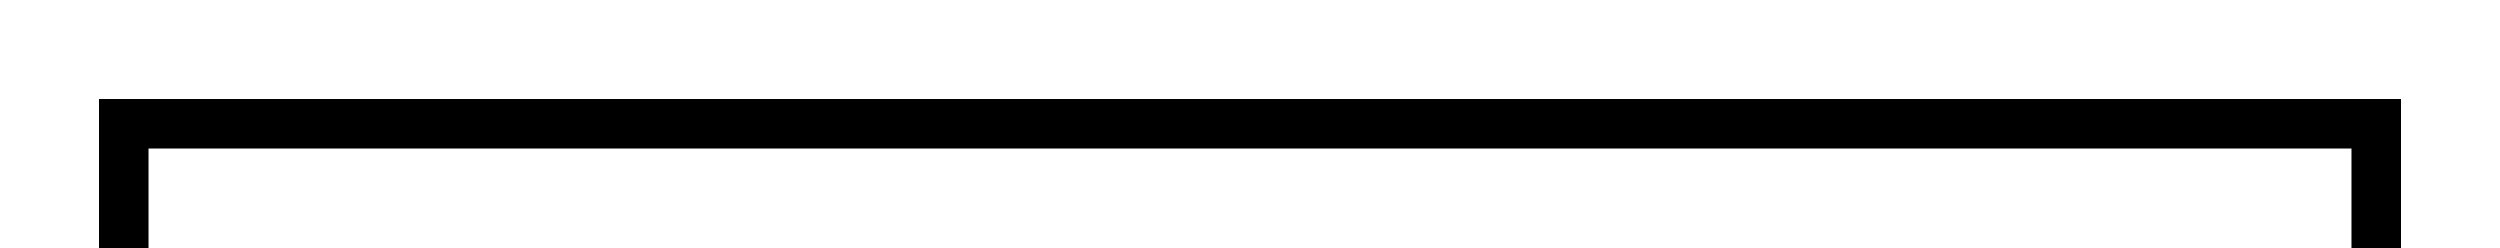
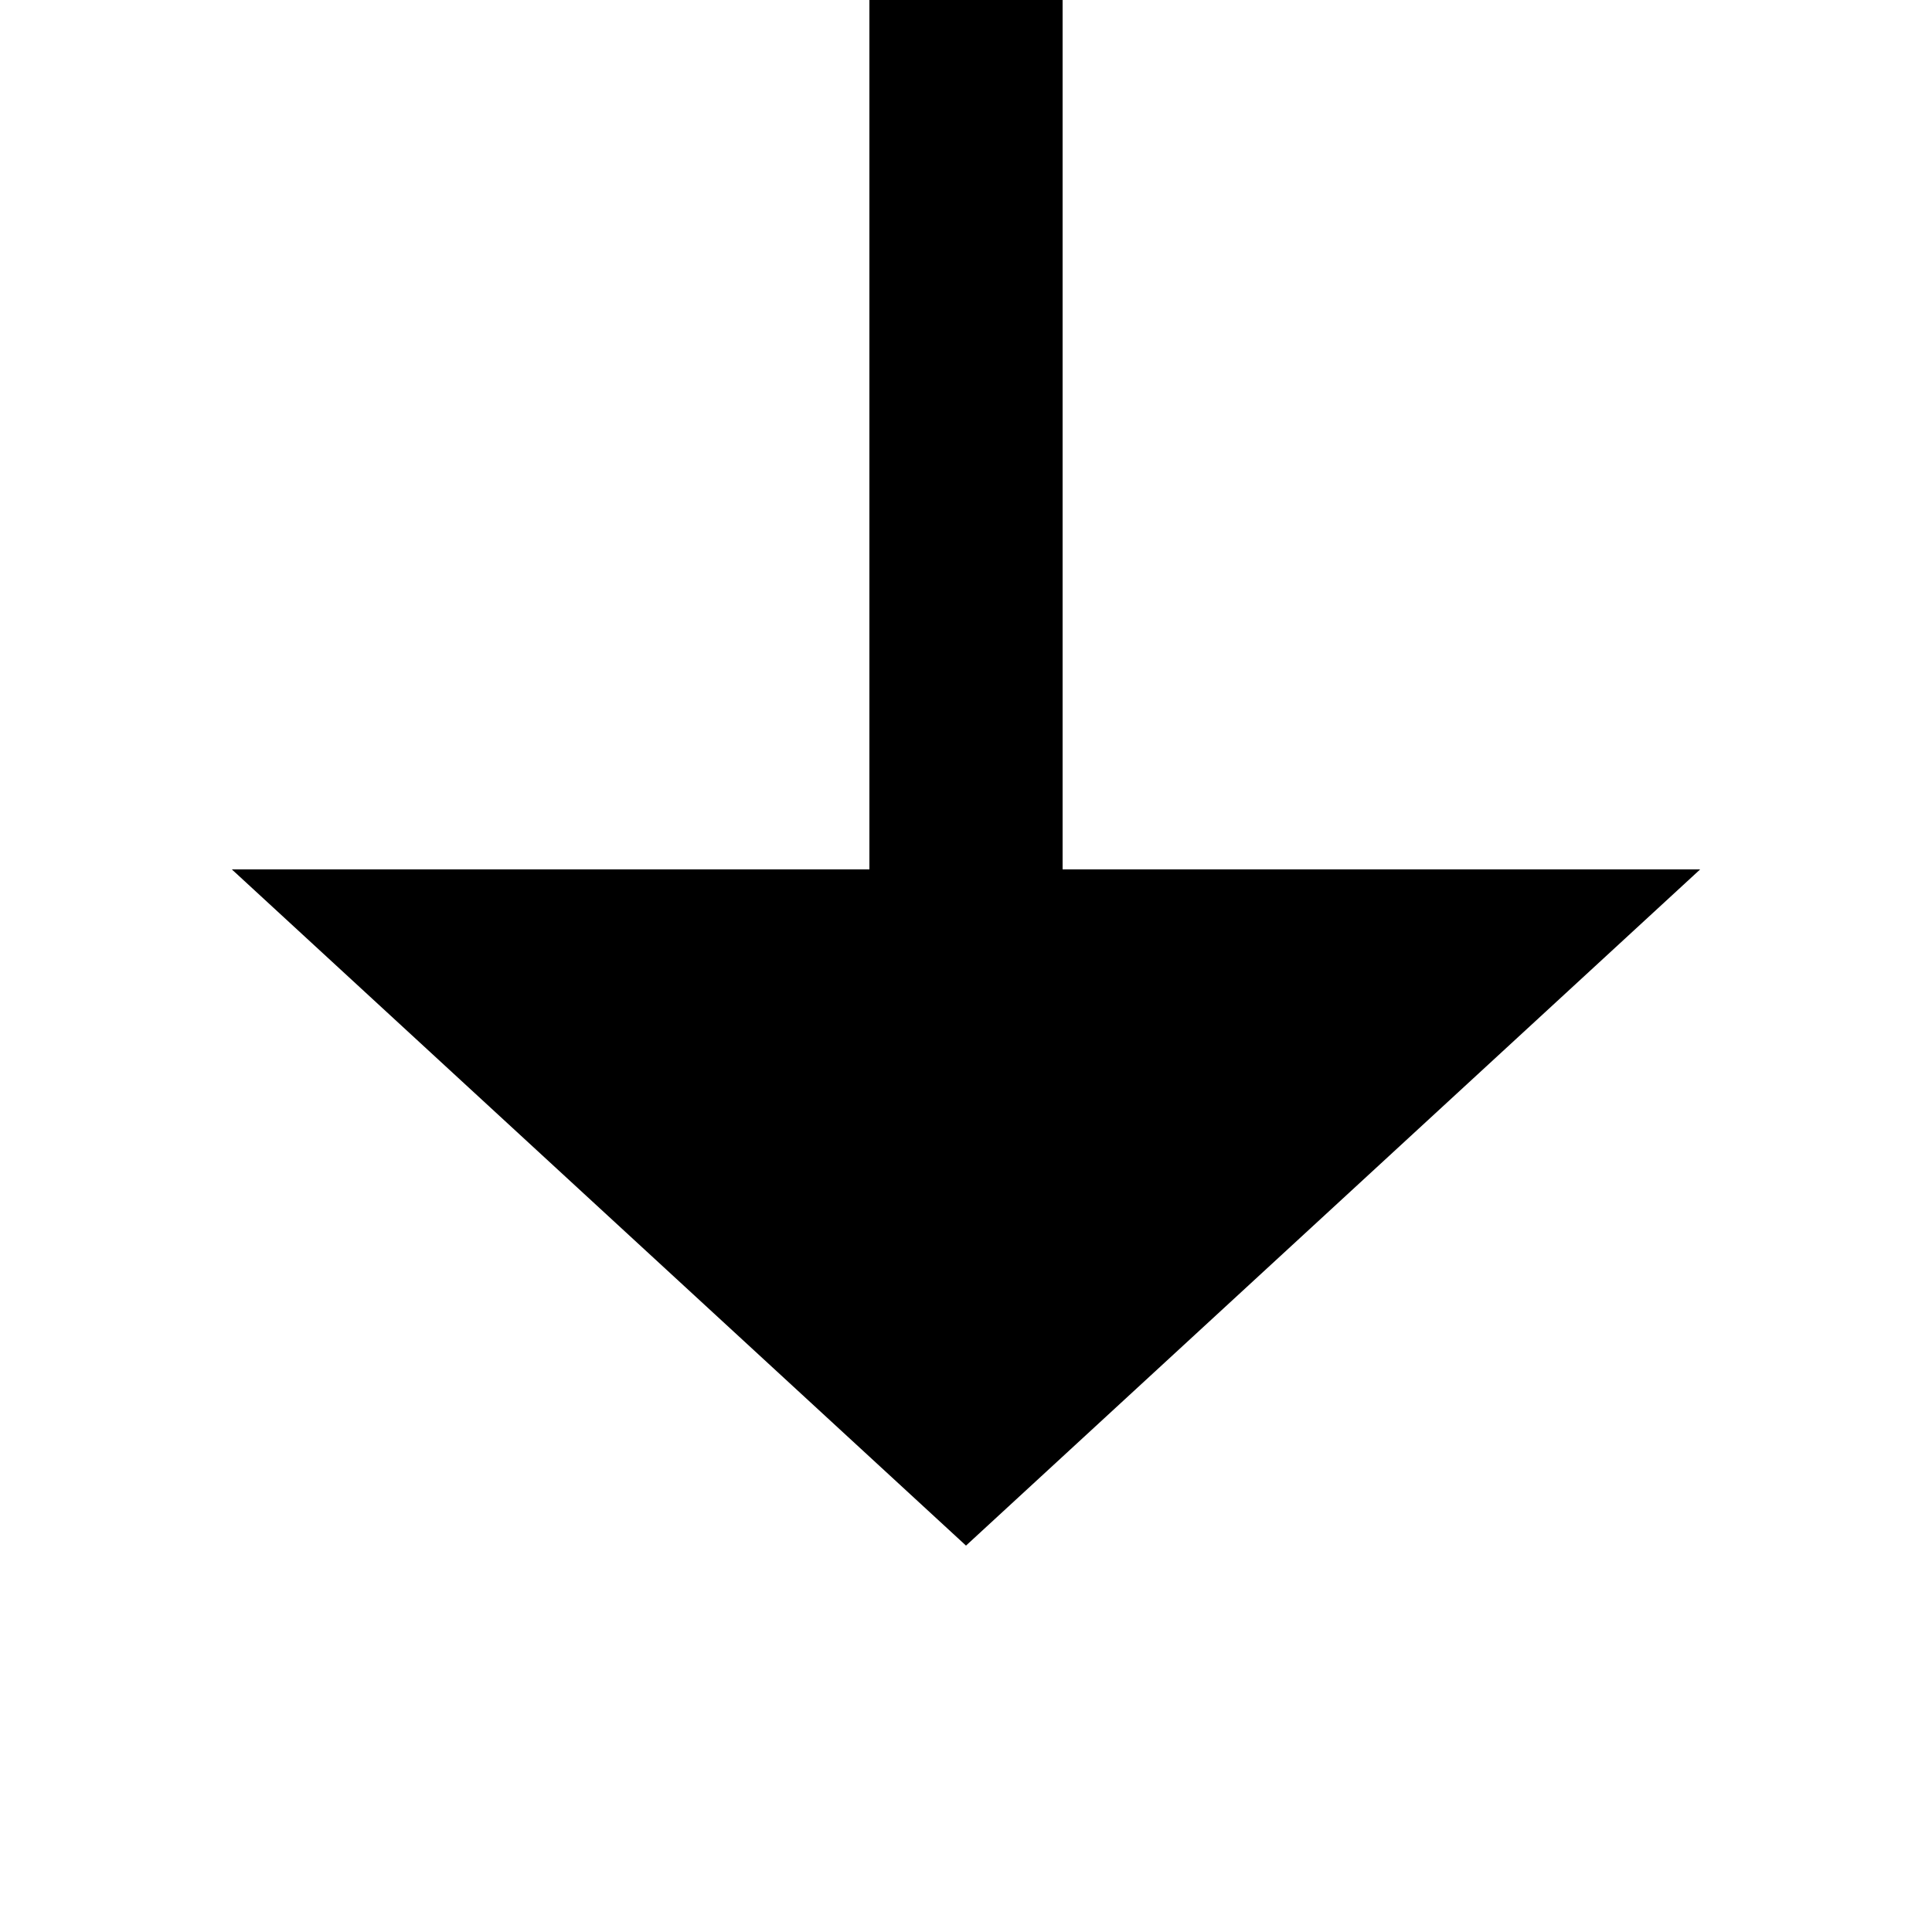
- <svg xmlns="http://www.w3.org/2000/svg" version="1.1" width="101px" height="10px" preserveAspectRatio="xMinYMid meet" viewBox="384 366  101 8">
-   <path d="M 589 470  L 589 480  L 480 480  L 480 370  L 389 370  L 389 381  " stroke-width="2" stroke="#000000" fill="none" />
+ <svg xmlns="http://www.w3.org/2000/svg" version="1.1" width="20px" height="20px" preserveAspectRatio="xMinYMid meet" viewBox="379 372  20 18">
+   <path d="M 590 470  L 480 470  L 480 370  L 389 370  L 389 381  " stroke-width="2" stroke="#000000" fill="none" />
  <path d="M 381.4 380  L 389 387  L 396.6 380  L 381.4 380  Z " fill-rule="nonzero" fill="#000000" stroke="none" />
</svg>
